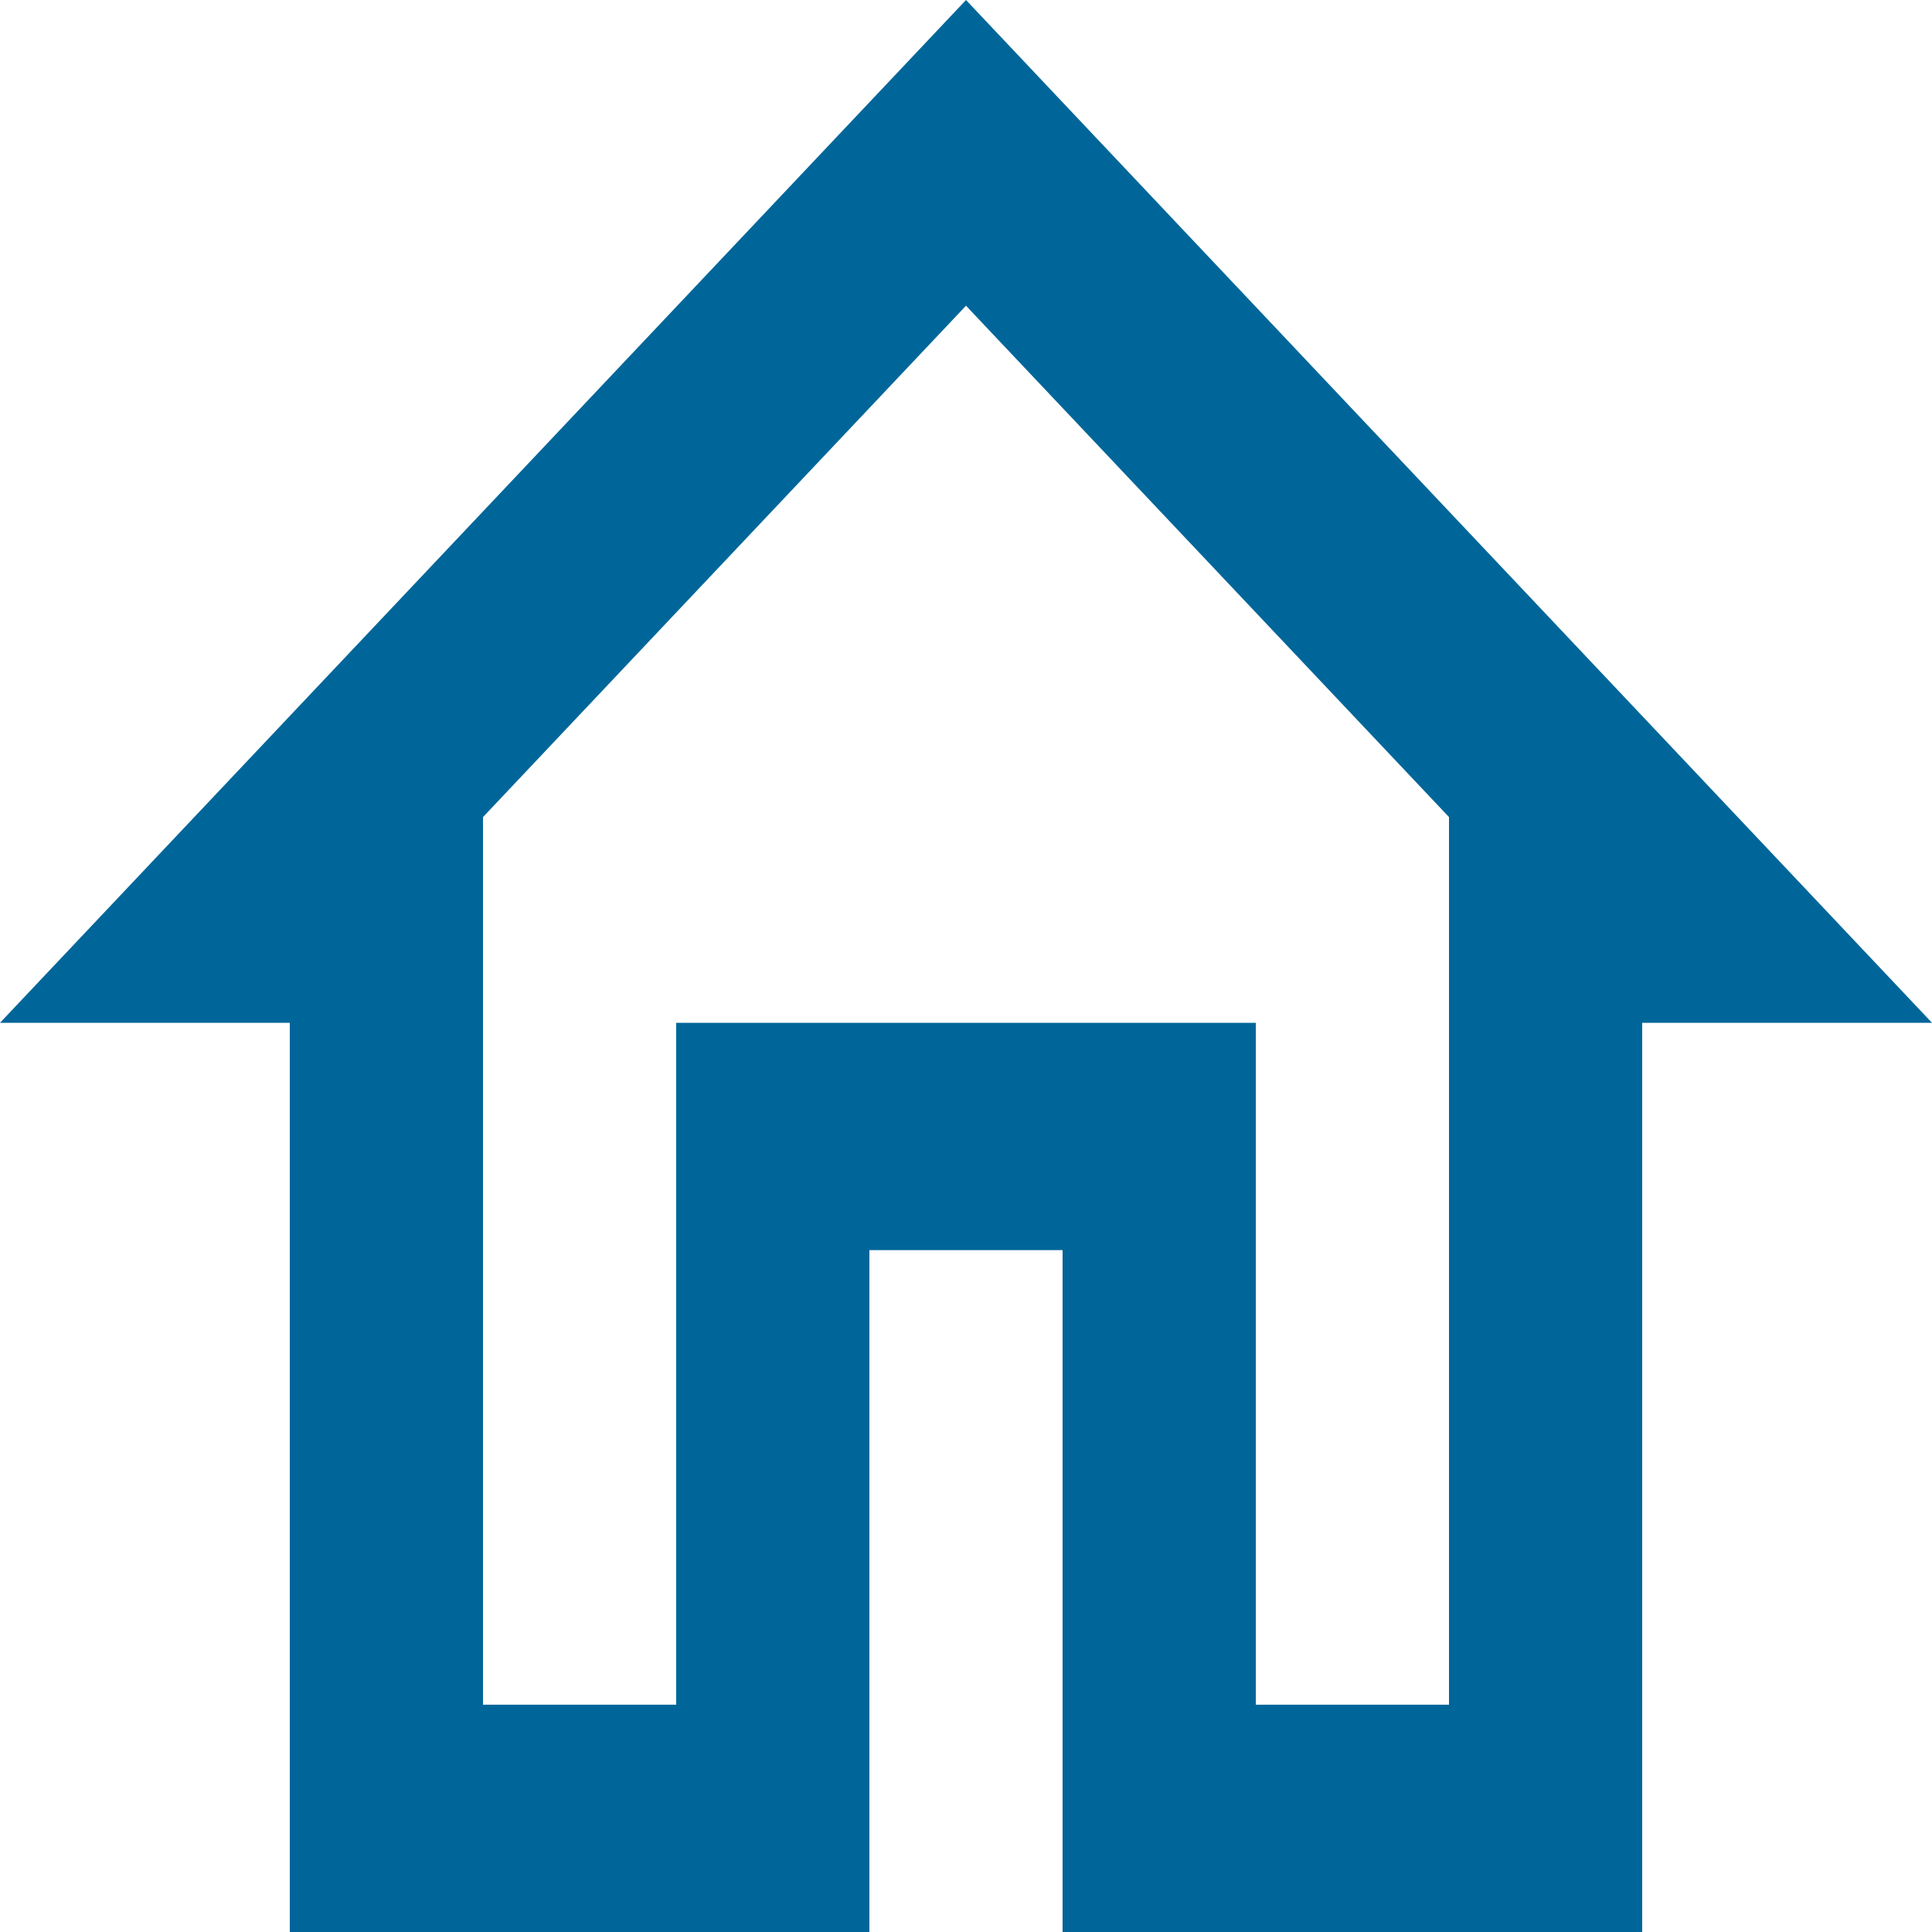
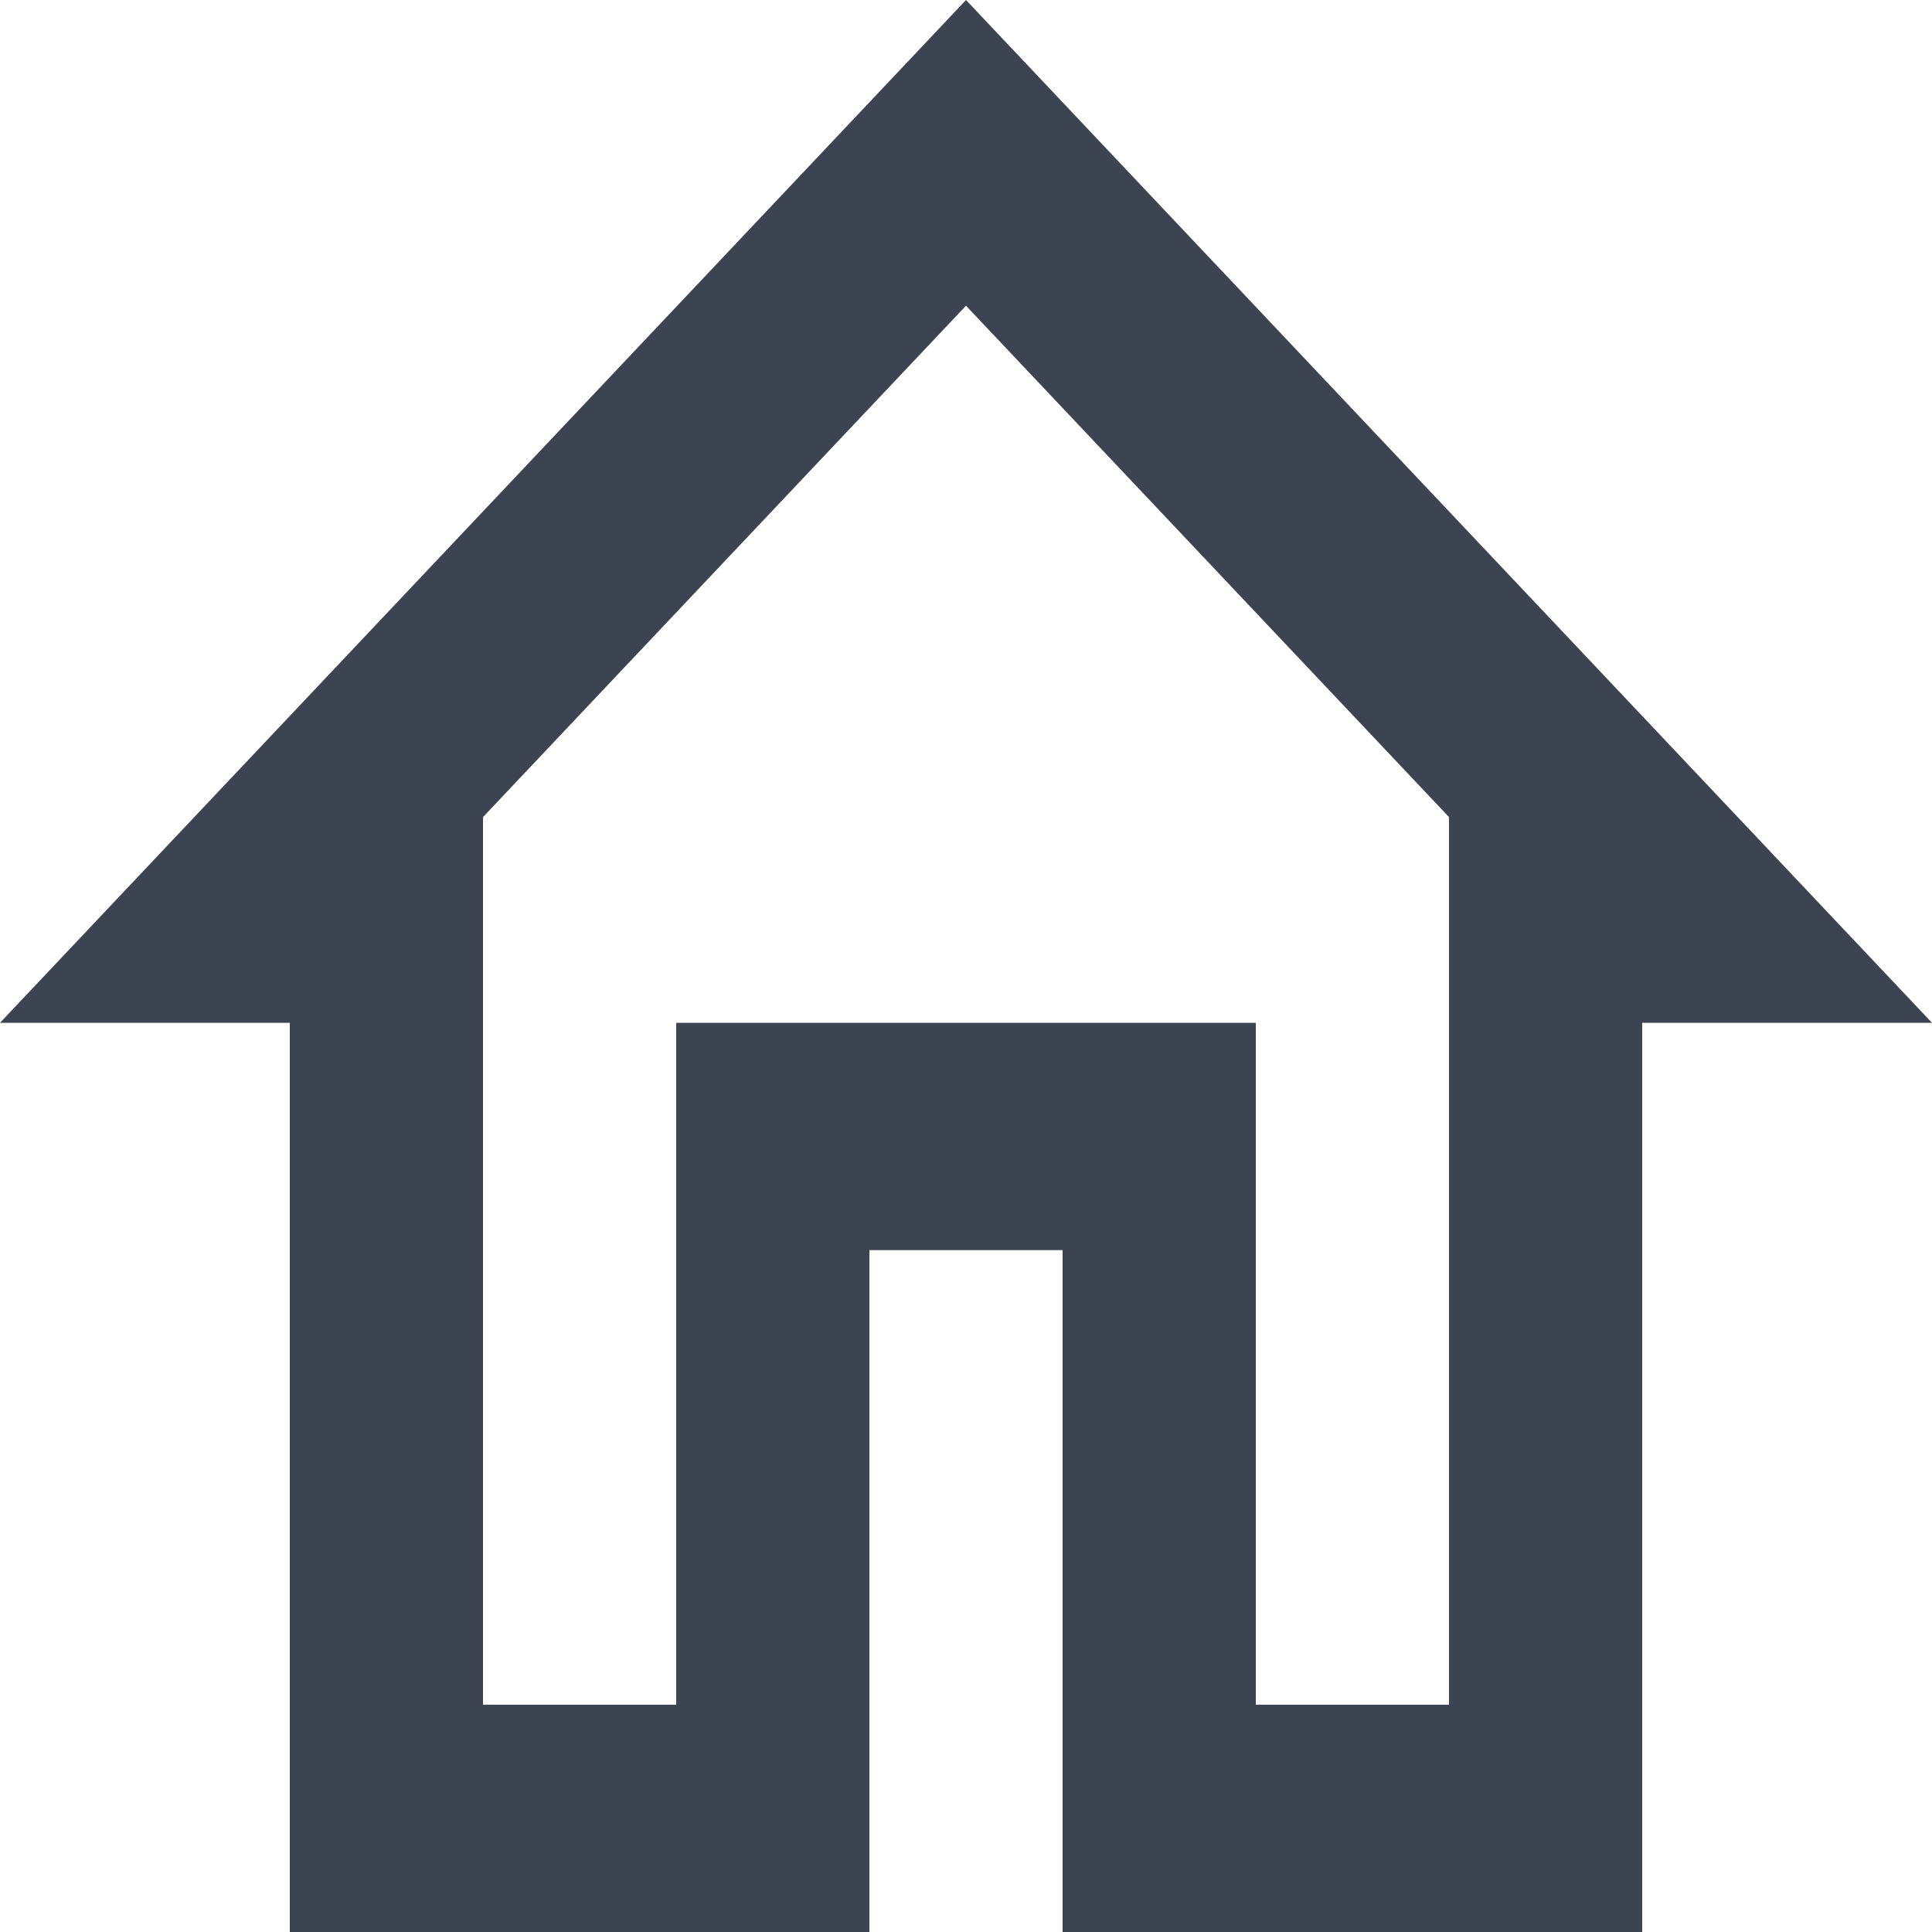
<svg xmlns="http://www.w3.org/2000/svg" width="25" height="25" viewBox="0 0 25 25" fill="none">
-   <path d="M12.5 3.956L18.75 10.573V22.059H16.25V13.235H8.75V22.059H6.25V10.573L12.5 3.956ZM12.5 0L0 13.235H3.75V25H11.25V16.177H13.75V25H21.25V13.235H25L12.5 0Z" fill="#006699" />
+   <path d="M12.5 3.956L18.75 10.573V22.059H16.25V13.235H8.75V22.059H6.25V10.573L12.5 3.956ZM12.5 0L0 13.235H3.75V25H11.25V16.177H13.75V25H21.25V13.235H25L12.5 0Z" fill="#3D4451" />
</svg>
